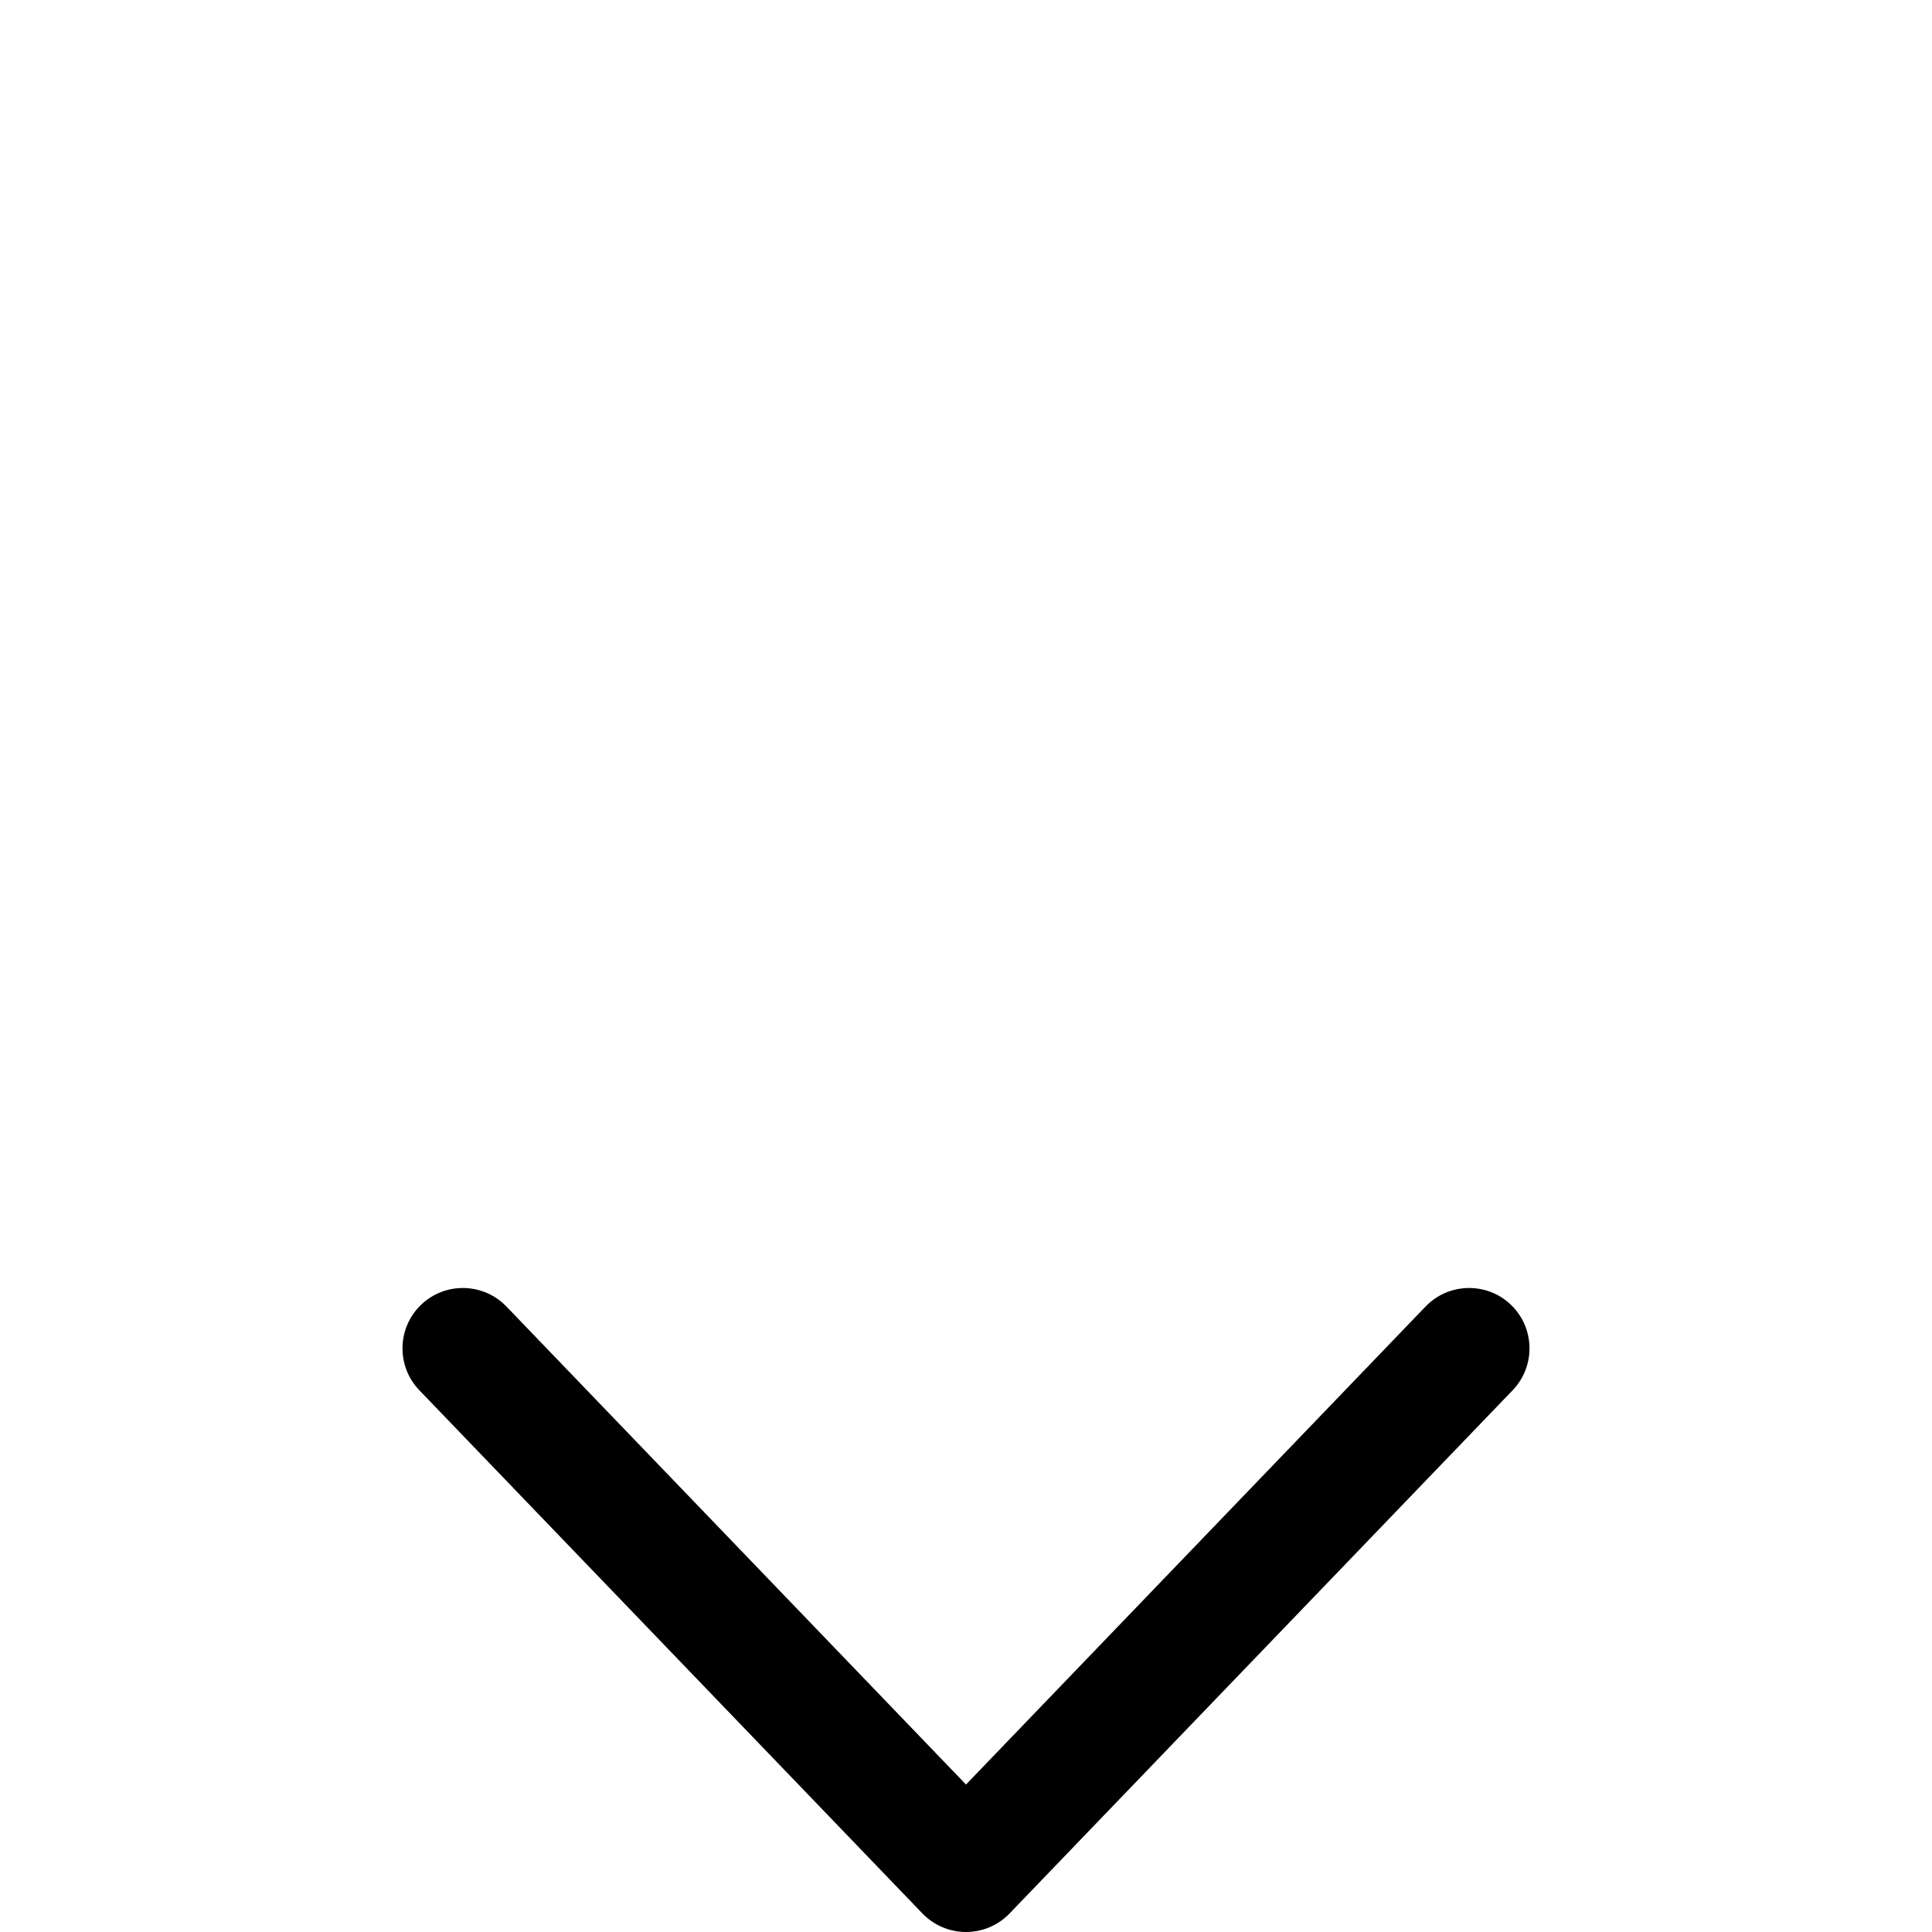
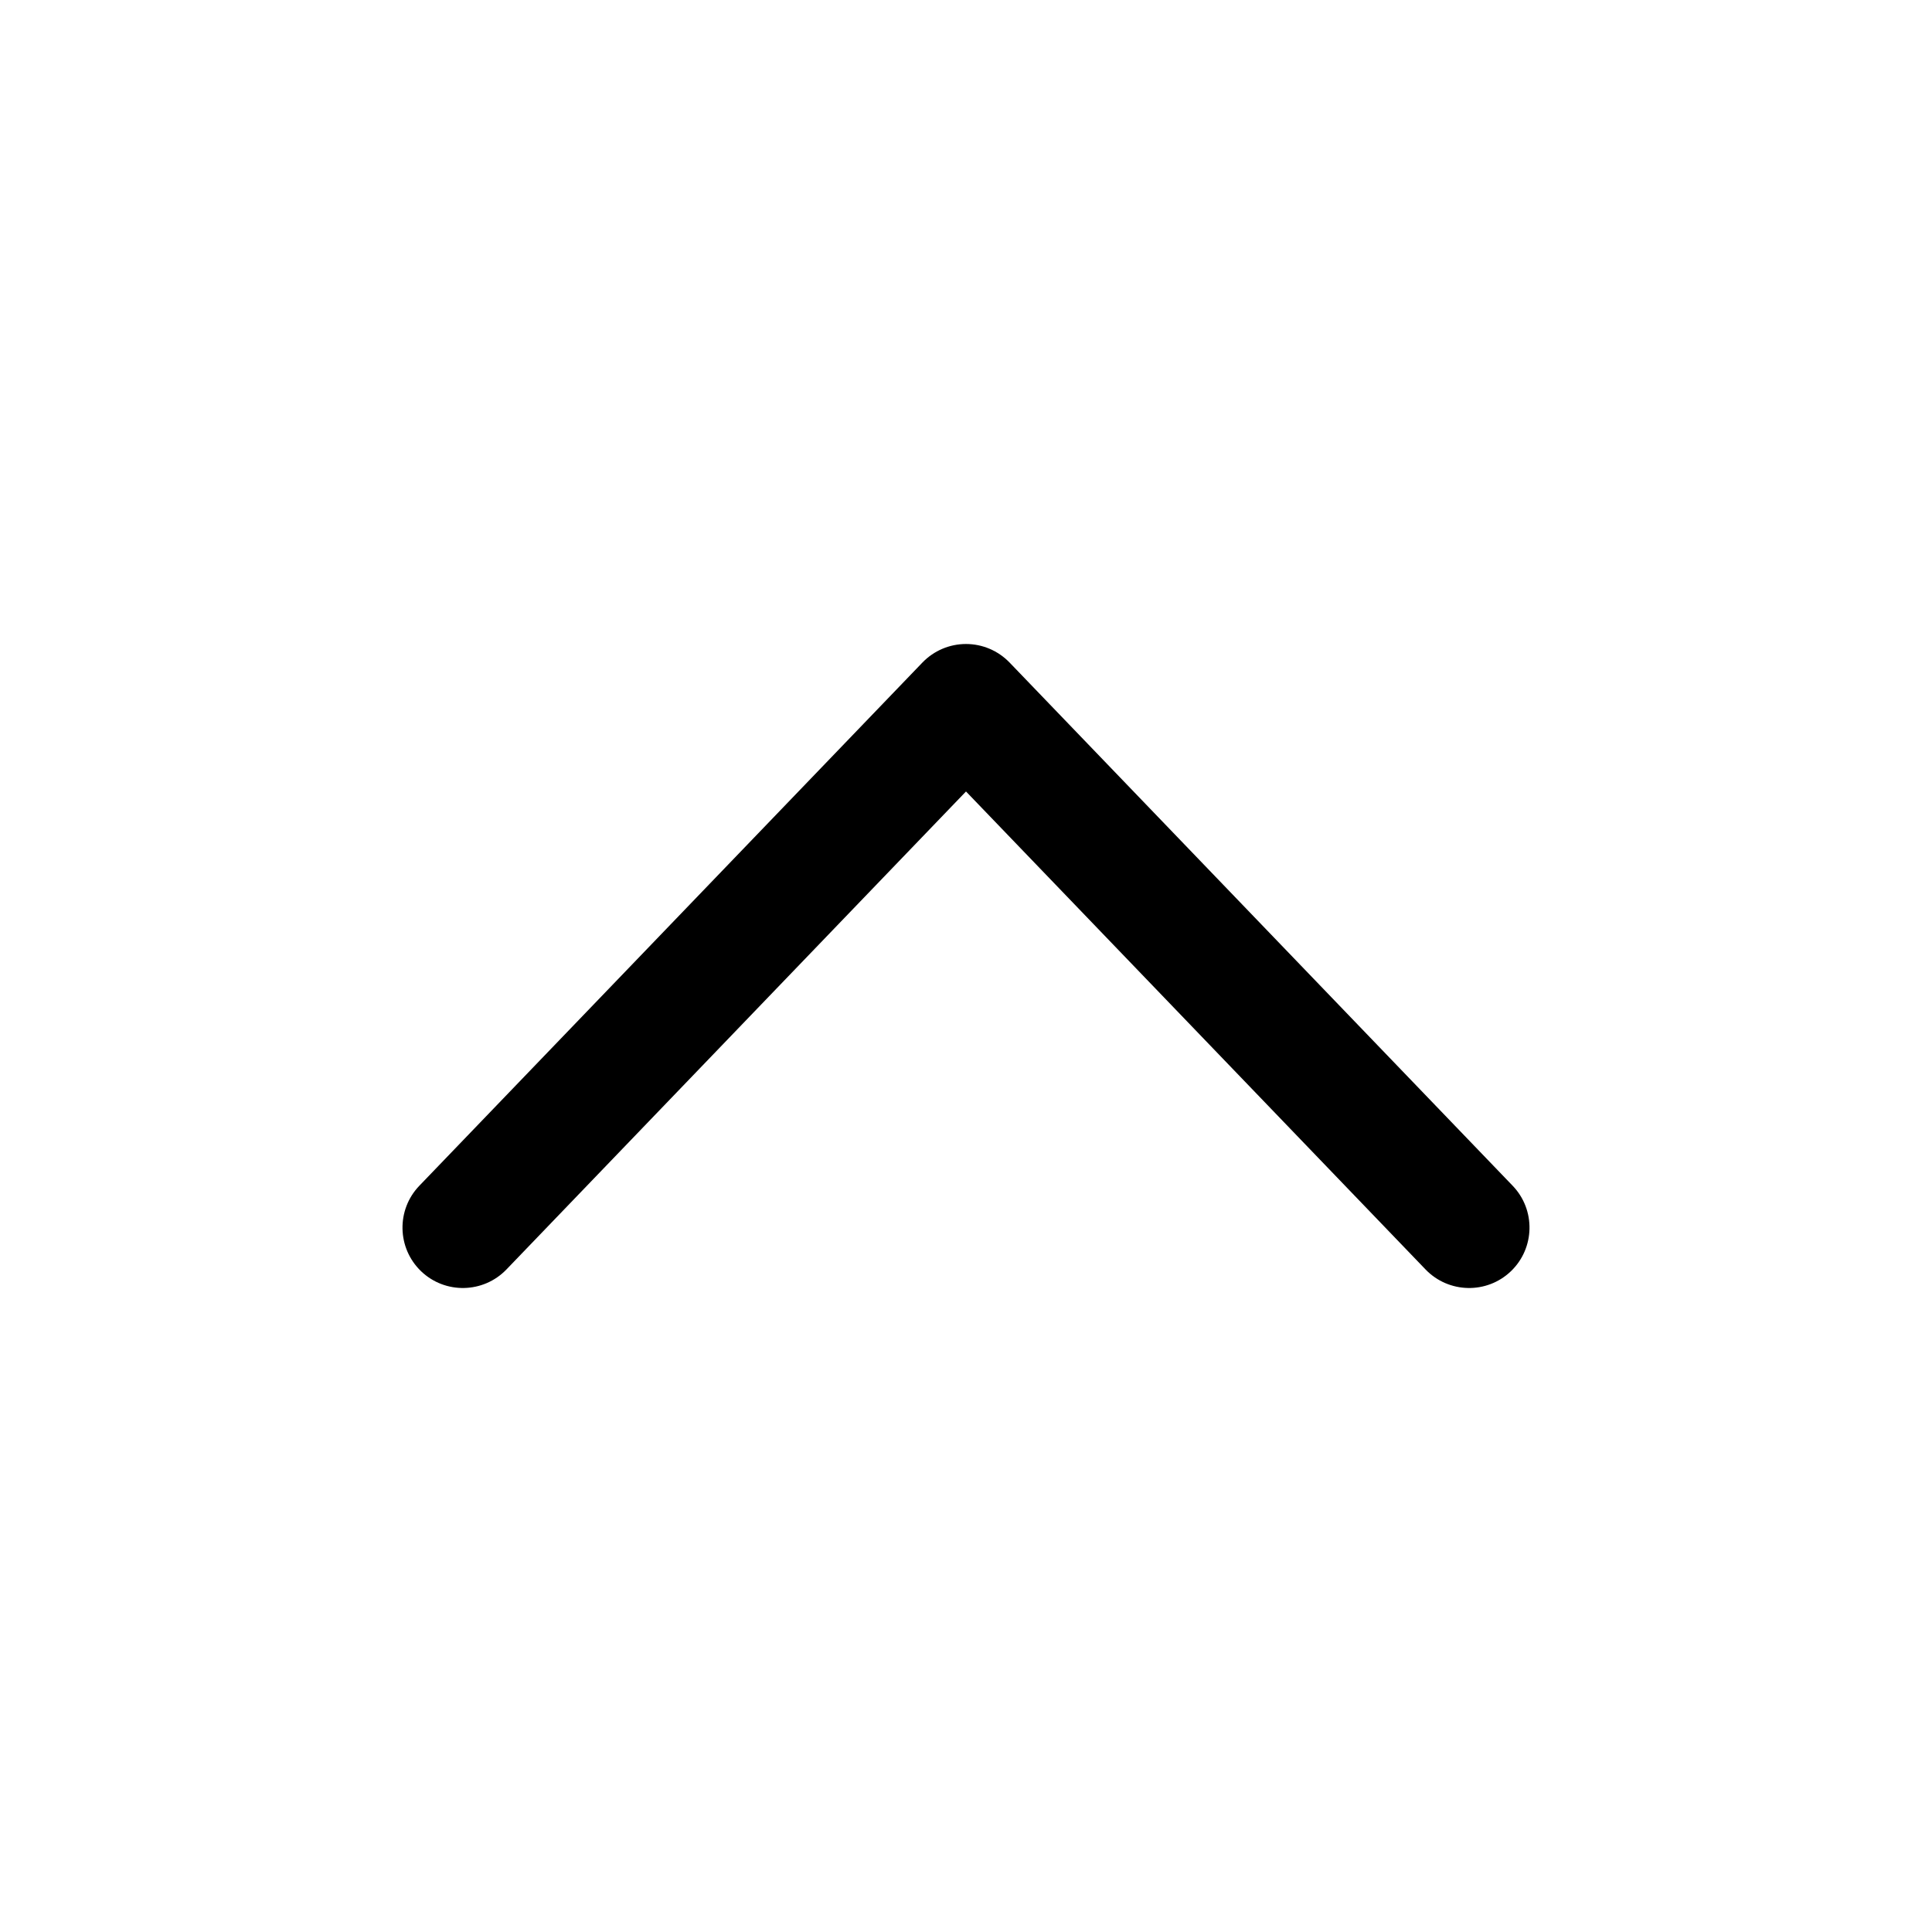
<svg xmlns="http://www.w3.org/2000/svg" viewBox="0 0 24 24" width="24" height="24" fill="currentColor">
-   <g transform="translate(4.999999, 16)">
-     <path d="M0.23 0.209C0.529 -0.078 1.004 -0.068 1.291 0.23L7 6.168L12.709 0.23C12.996 -0.068 13.471 -0.078 13.77 0.209C14.068 0.496 14.078 0.971 13.791 1.27L7.541 7.77C7.399 7.917 7.204 8 7 8C6.796 8 6.601 7.917 6.459 7.77L0.209 1.27C-0.078 0.971 -0.068 0.496 0.23 0.209Z" fill-rule="EVENODD" />
+   <g transform="translate(4.999999, 7.999999)">
+     <path d="M0.23 7.791C0.529 8.078 1.004 8.068 1.291 7.77L7 1.832L12.709 7.77C12.996 8.068 13.471 8.078 13.77 7.791C14.068 7.504 14.078 7.029 13.791 6.73L7.541 0.23C7.399 0.083 7.204 0 7 0C6.796 0 6.601 0.083 6.459 0.23L0.209 6.73C-0.078 7.029 -0.068 7.504 0.23 7.791Z" fill-rule="EVENODD" />
  </g>
</svg>
